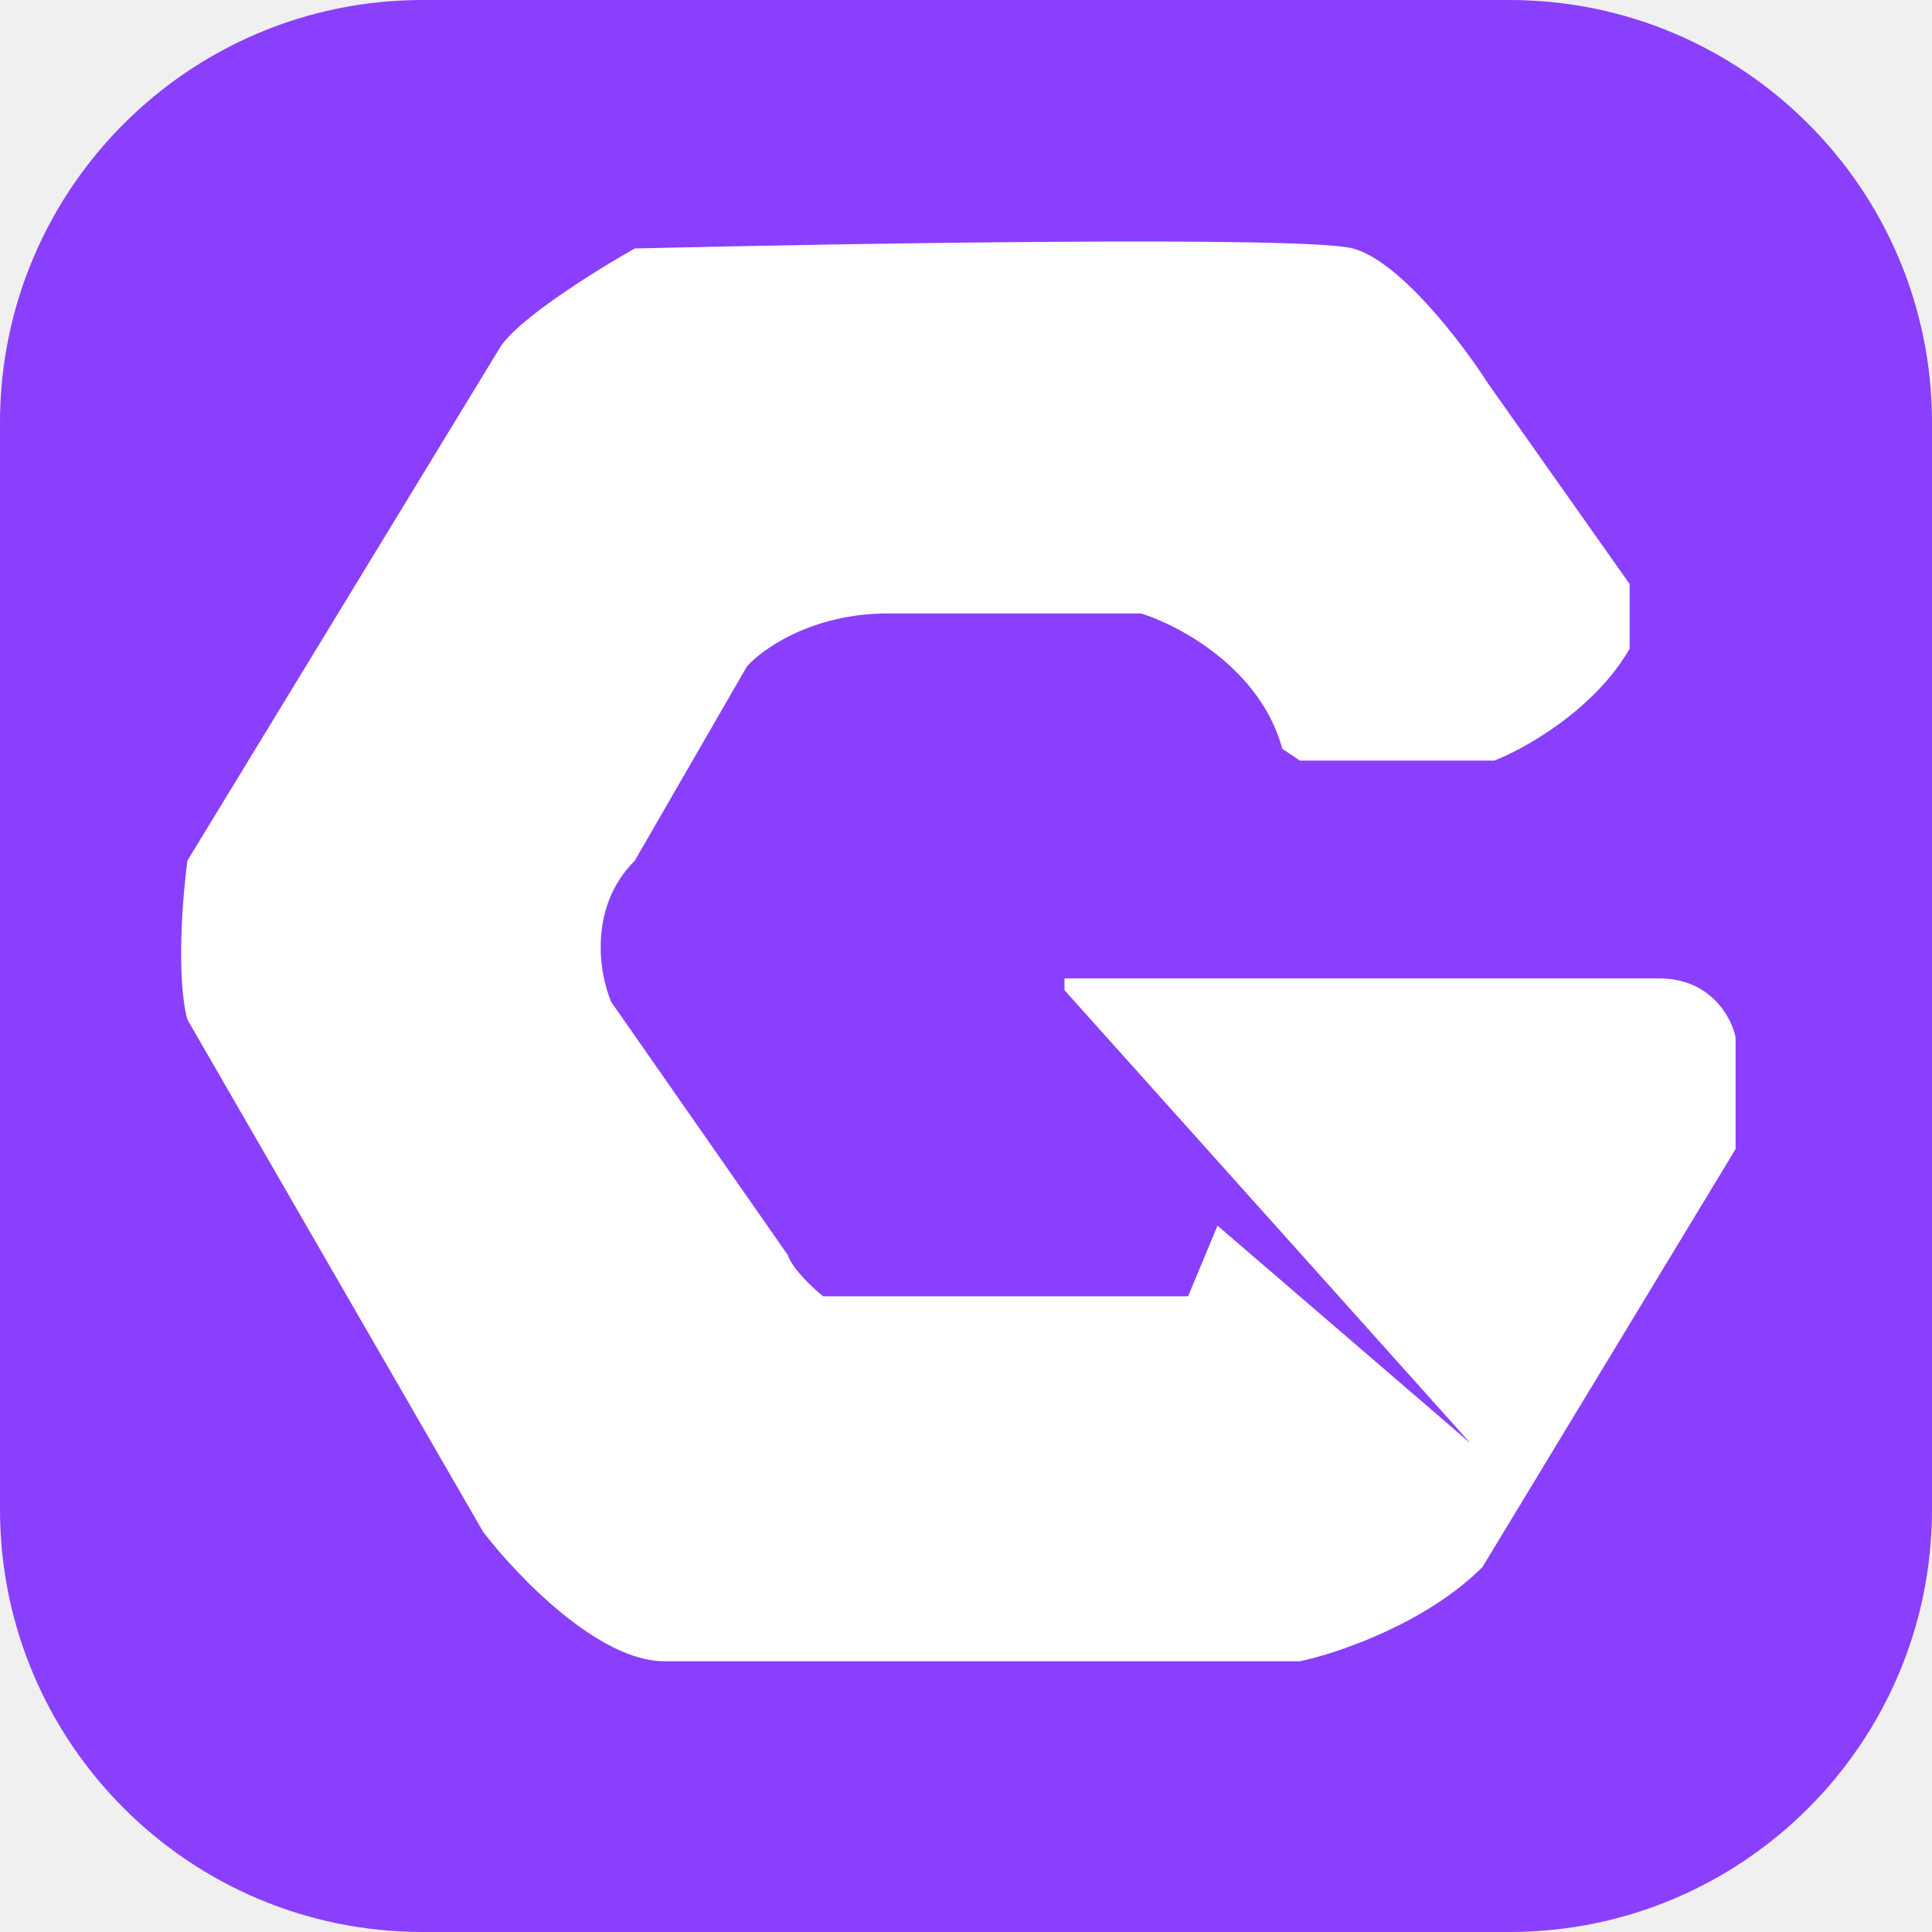
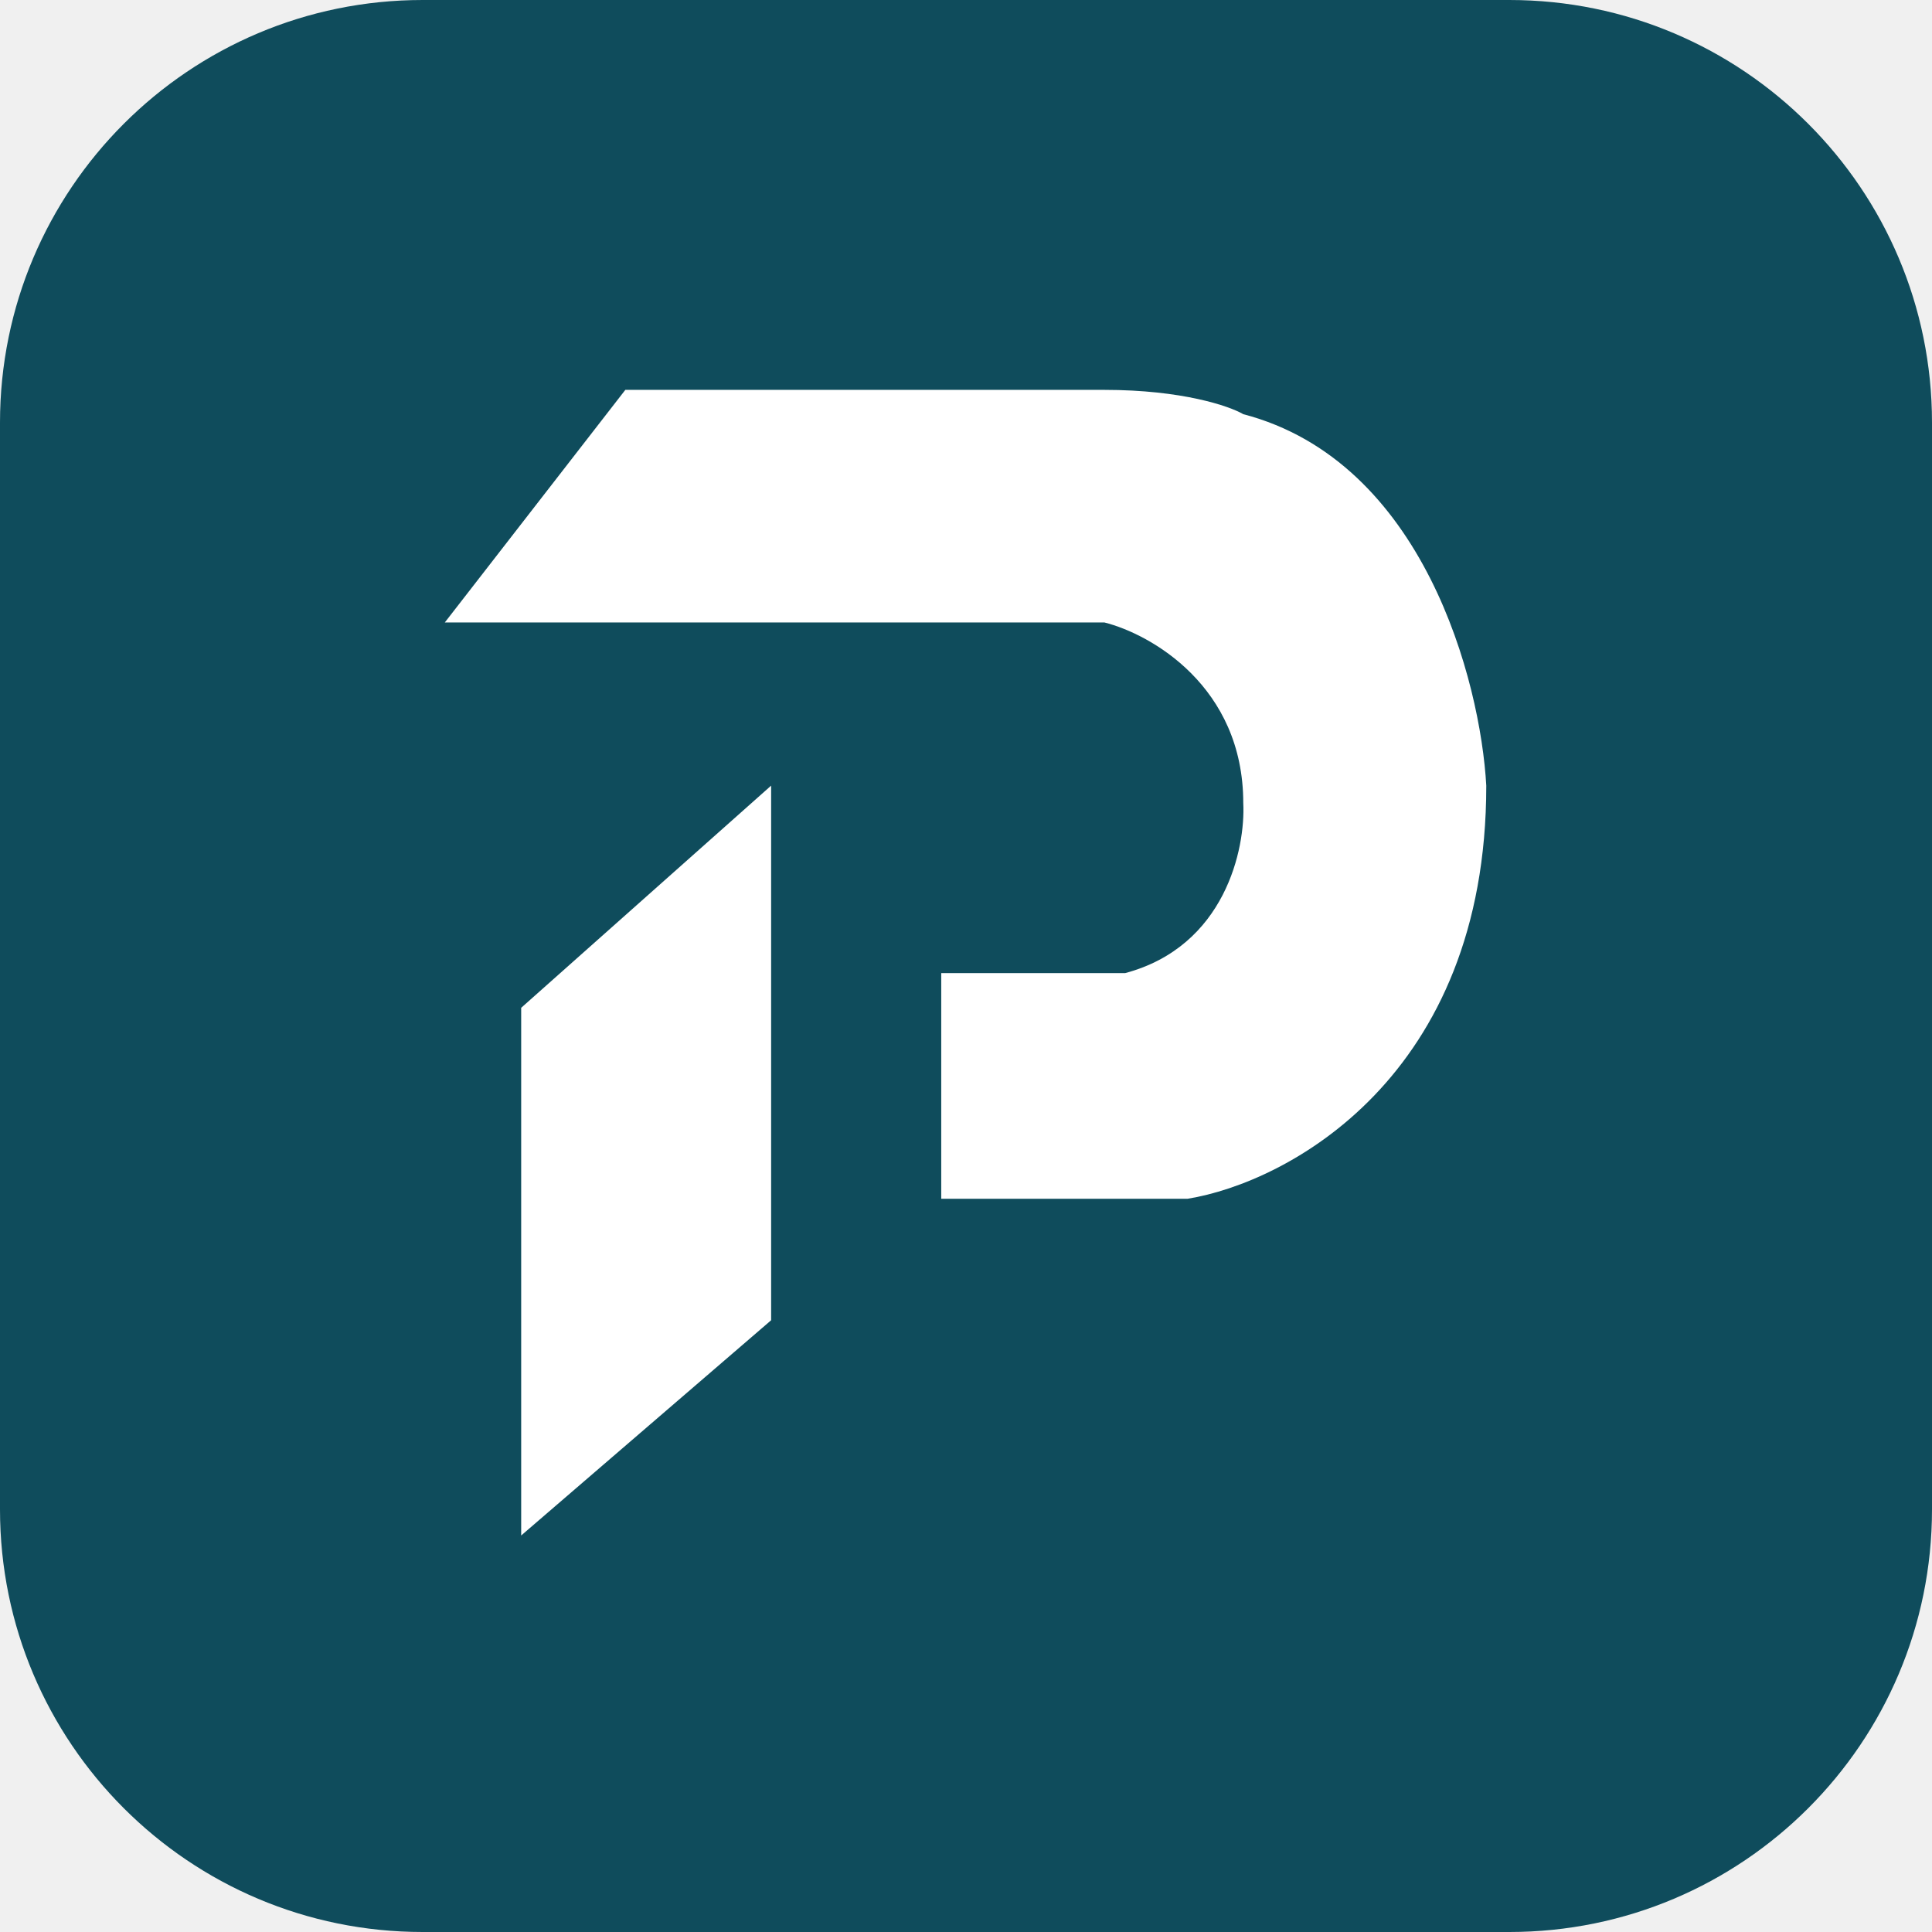
- <svg xmlns="http://www.w3.org/2000/svg" width="64" height="64" viewBox="0 0 64 64" fill="none" role="img" aria-label="commerce pro mobile">
-   <rect width="64" height="64" rx="14" fill="#8A3FFC" />
-   <g transform="translate(6 8) scale(0.39)">
-     <path d="M109.533 102.092L75.032 63.592V62.592H125.533C129.933 62.592 131.699 65.925 132.033 67.592V77.092L110.533 112.592C105.733 117.392 98.199 119.925 95.033 120.592H41.033C35.433 120.592 28.442 113.258 25.647 109.592L0.533 66.092C-0.432 62.492 0.131 55.592 0.533 52.592L27.033 9.092C28.418 6.692 35.277 2.425 38.532 0.592C57.199 0.145 95.533 -0.48 99.533 0.592C103.533 1.664 108.866 8.705 111.033 12.092L123.033 29.092V34.592C120.03 39.792 114.115 43.092 111.533 44.092H95.033L93.533 43.092C91.711 36.292 84.773 32.592 81.533 31.592H60.033C53.633 31.592 49.383 34.592 48.059 36.092L38.532 52.592C34.532 56.592 35.532 62.258 36.532 64.592L51.532 86.092C51.932 87.292 53.699 88.925 54.532 89.592H85.532L88.032 83.592L109.533 102.092Z" fill="#FFFFFF" />
+ <svg xmlns="http://www.w3.org/2000/svg" width="64" height="64" viewBox="0 0 64 64" fill="none" role="img" aria-label="PedixPro">
+   <rect width="64" height="64" rx="14" fill="#0F4C5C" />
+   <g transform="translate(14.5 12.8) scale(0.23)">
+     <path d="M48.021 134.5L12.021 165.5V89.5L48.021 57.5V134.5Z" fill="#FFFFFF" />
+     <path d="M72.521 117V84.5H99.021C113.421 80.641 116.354 66.559 116.021 60C116.021 43.2 102.688 35.667 96.021 34H1.021L27.021 0.5H96.021C107.221 0.5 114.021 2.833 116.021 4C142.021 10.8 150.188 42.5 151.021 57.5C151.021 99.5 122.354 114.667 108.021 117H72.521Z" fill="#FFFFFF" />
  </g>
</svg>
